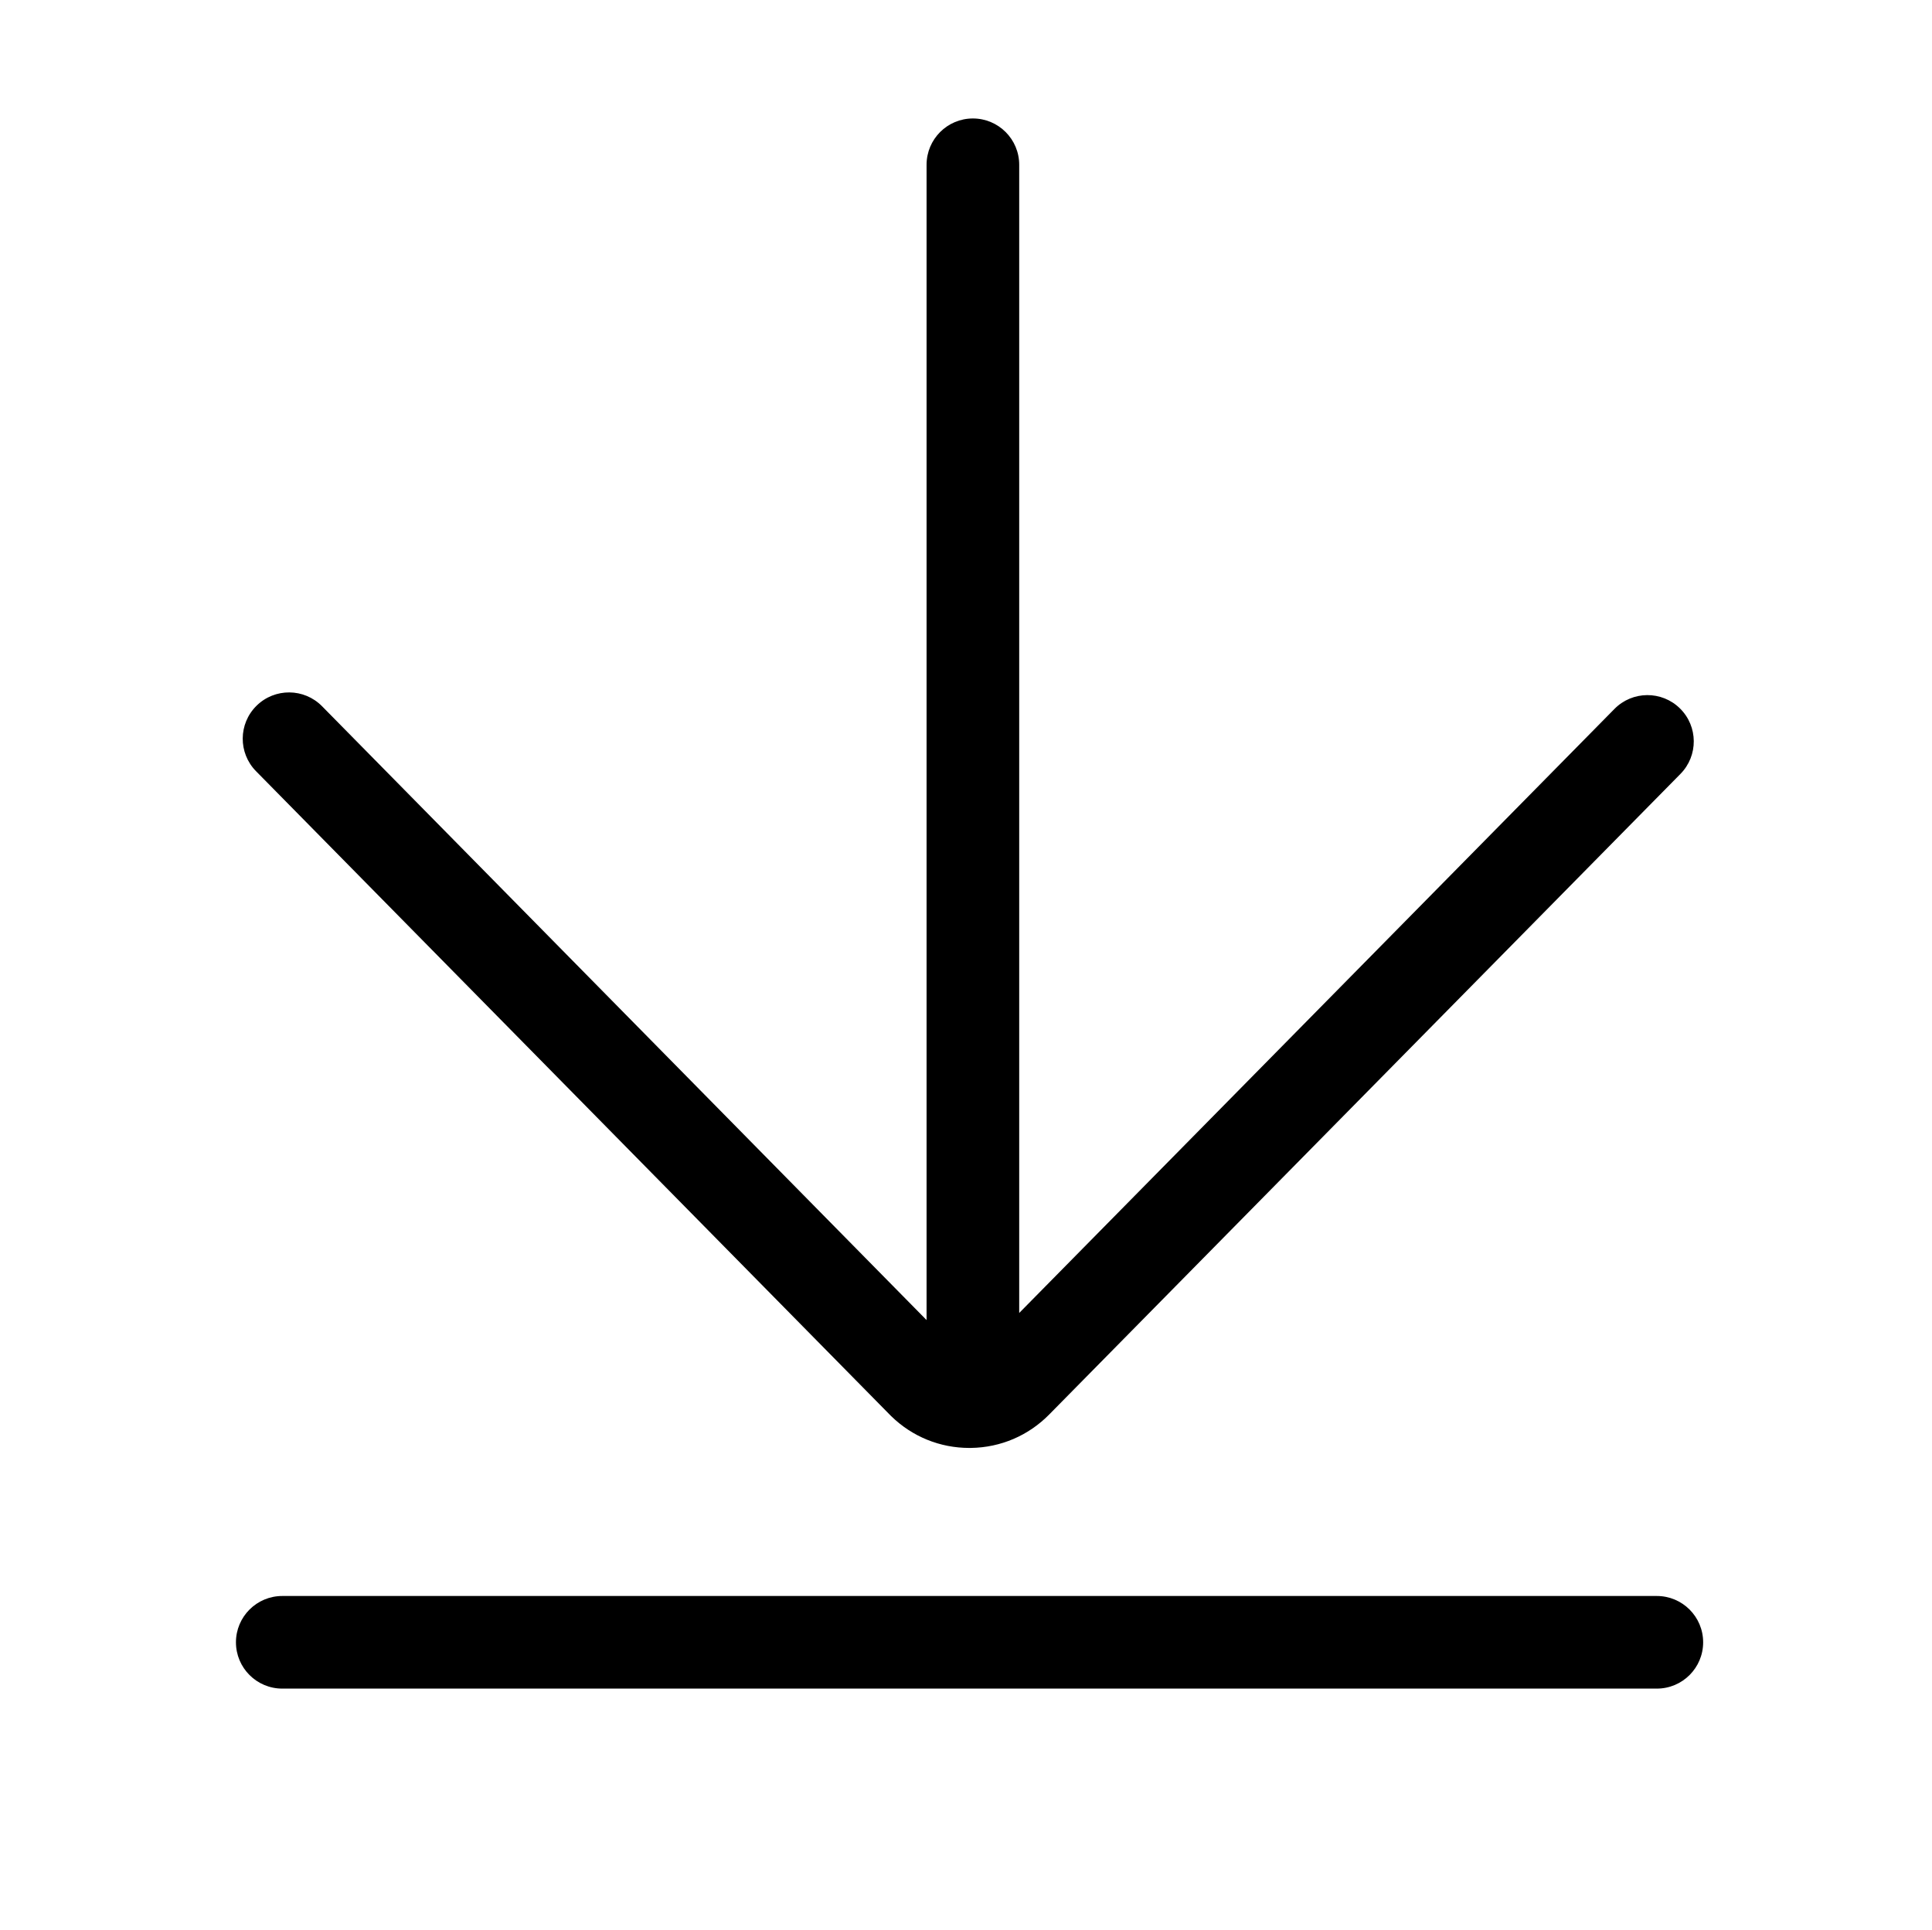
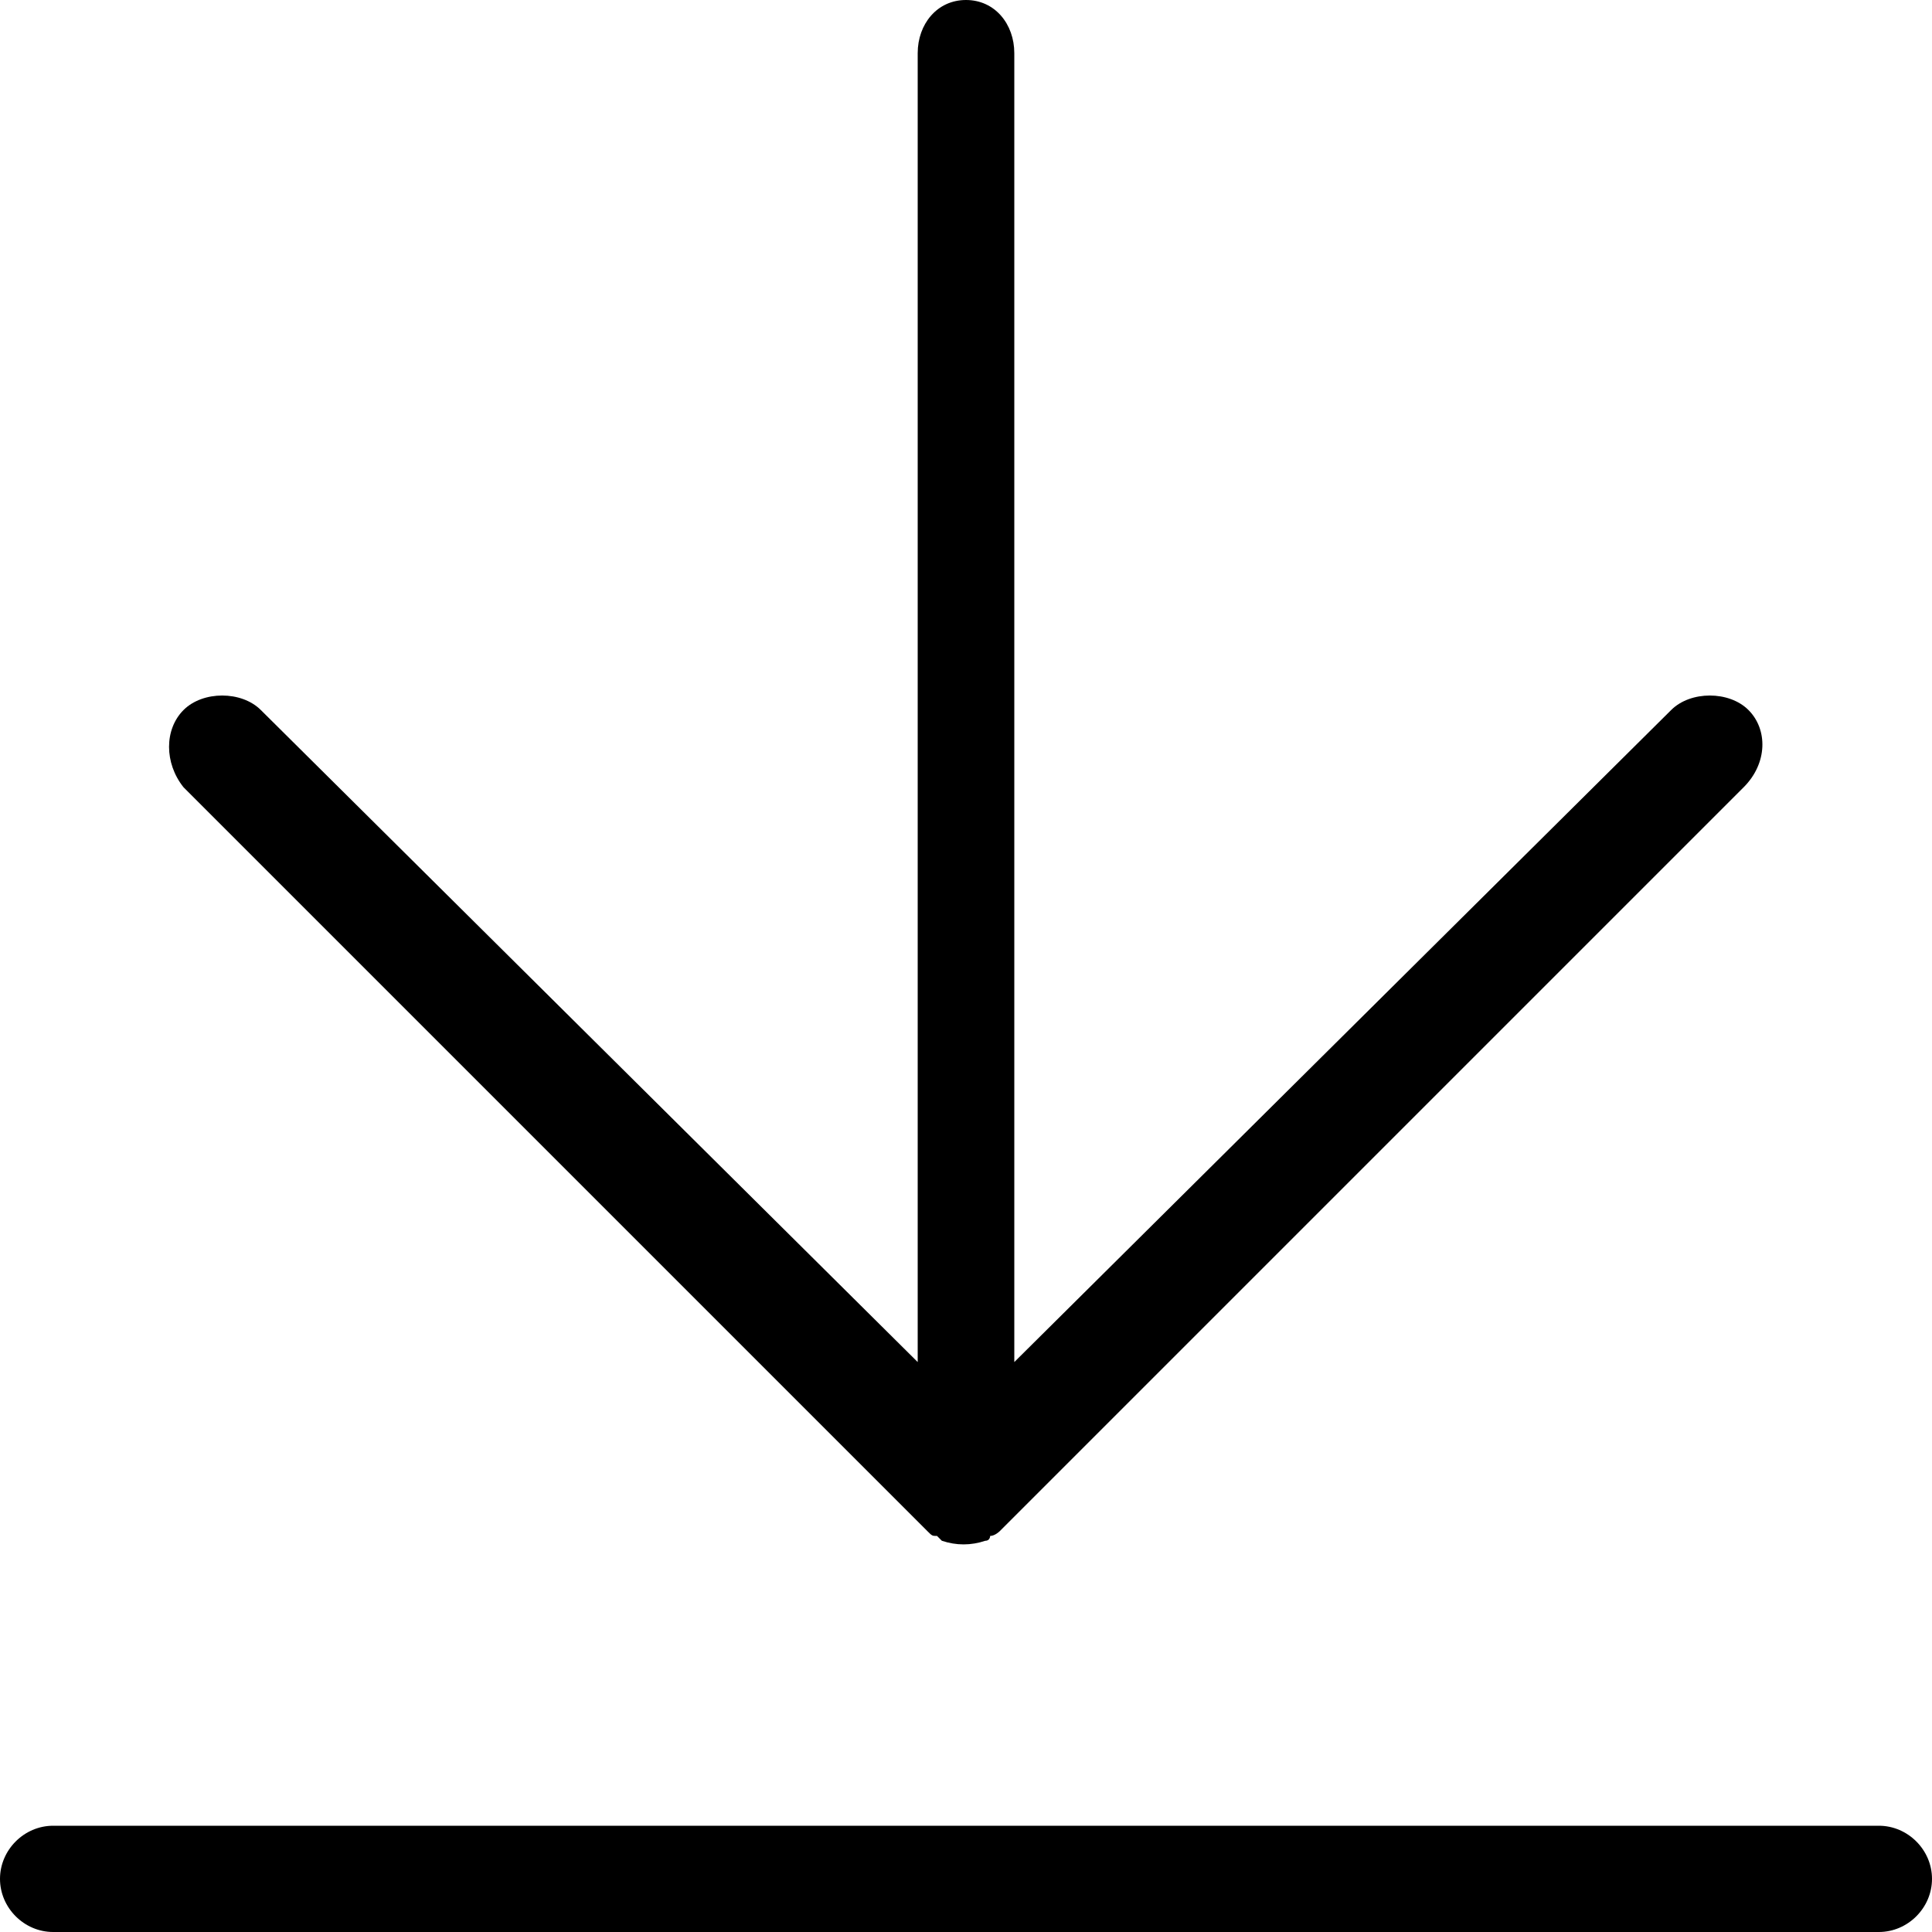
- <svg xmlns="http://www.w3.org/2000/svg" t="1795609838688" class="icon" viewBox="0 0 1025 1024" version="1.1" p-id="5223" width="64.062" height="64">
-   <path d="M472.483 751.161c0.123 0.125 0.248 0.249 0.373 0.371 11.175 10.874 25.852 16.832 41.412 16.832 0.277 0 0.555-0.001 0.832-0.005 15.837-0.217 30.644-6.574 41.703-17.906L891.545 410.683c9.525-9.668 9.408-25.226-0.259-34.751-9.667-9.524-25.228-9.408-34.751 0.259l-315.807 320.552L540.728 87.435c0-13.572-11.002-24.573-24.573-24.573s-24.573 11.002-24.573 24.573l0 613.074L170.859 374.768c-9.521-9.671-25.08-9.791-34.751-0.269-9.671 9.521-9.791 25.08-0.27 34.751L472.483 751.161z" fill="#000000" p-id="5224" />
-   <path d="M879.013 846.929 149.753 846.929c-13.572 0-24.573 11.002-24.573 24.573s11.002 24.573 24.573 24.573l729.26 0c13.572 0 24.573-11.002 24.573-24.573S892.584 846.929 879.013 846.929z" fill="#000000" p-id="5225" />
+ <svg xmlns="http://www.w3.org/2000/svg" t="1795678184100" class="icon" viewBox="0 0 1024 1024" version="1.1" p-id="5227" width="64" height="64">
+   <path d="M995.84 1024 28.16 1024C12.8 1024 0 1011.2 0 995.84l0 0c0-15.36 12.8-28.16 28.16-28.16l967.68 0c15.36 0 28.16 12.8 28.16 28.16l0 0C1024 1011.2 1011.2 1024 995.84 1024z" p-id="5228" fill="#000000" />
+   <path d="M926.72 376.32 926.72 376.32c-10.24-10.24-30.72-10.24-40.96 0L537.6 721.92 537.6 28.16C537.6 12.8 527.36 0 512 0s-25.6 12.8-25.6 28.16l0 693.76L138.24 376.32c-10.24-10.24-30.72-10.24-40.96 0-10.24 10.24-10.24 28.16 0 40.96l394.24 394.24c2.56 2.56 2.56 2.56 5.12 2.56 0 0 2.56 2.56 2.56 2.56 7.68 2.56 15.36 2.56 23.04 0 2.56 0 2.56-2.56 2.56-2.56 2.56 0 5.12-2.56 5.12-2.56l394.24-394.24C936.96 404.48 936.96 386.56 926.72 376.32z" p-id="5229" fill="#000000" />
</svg>
